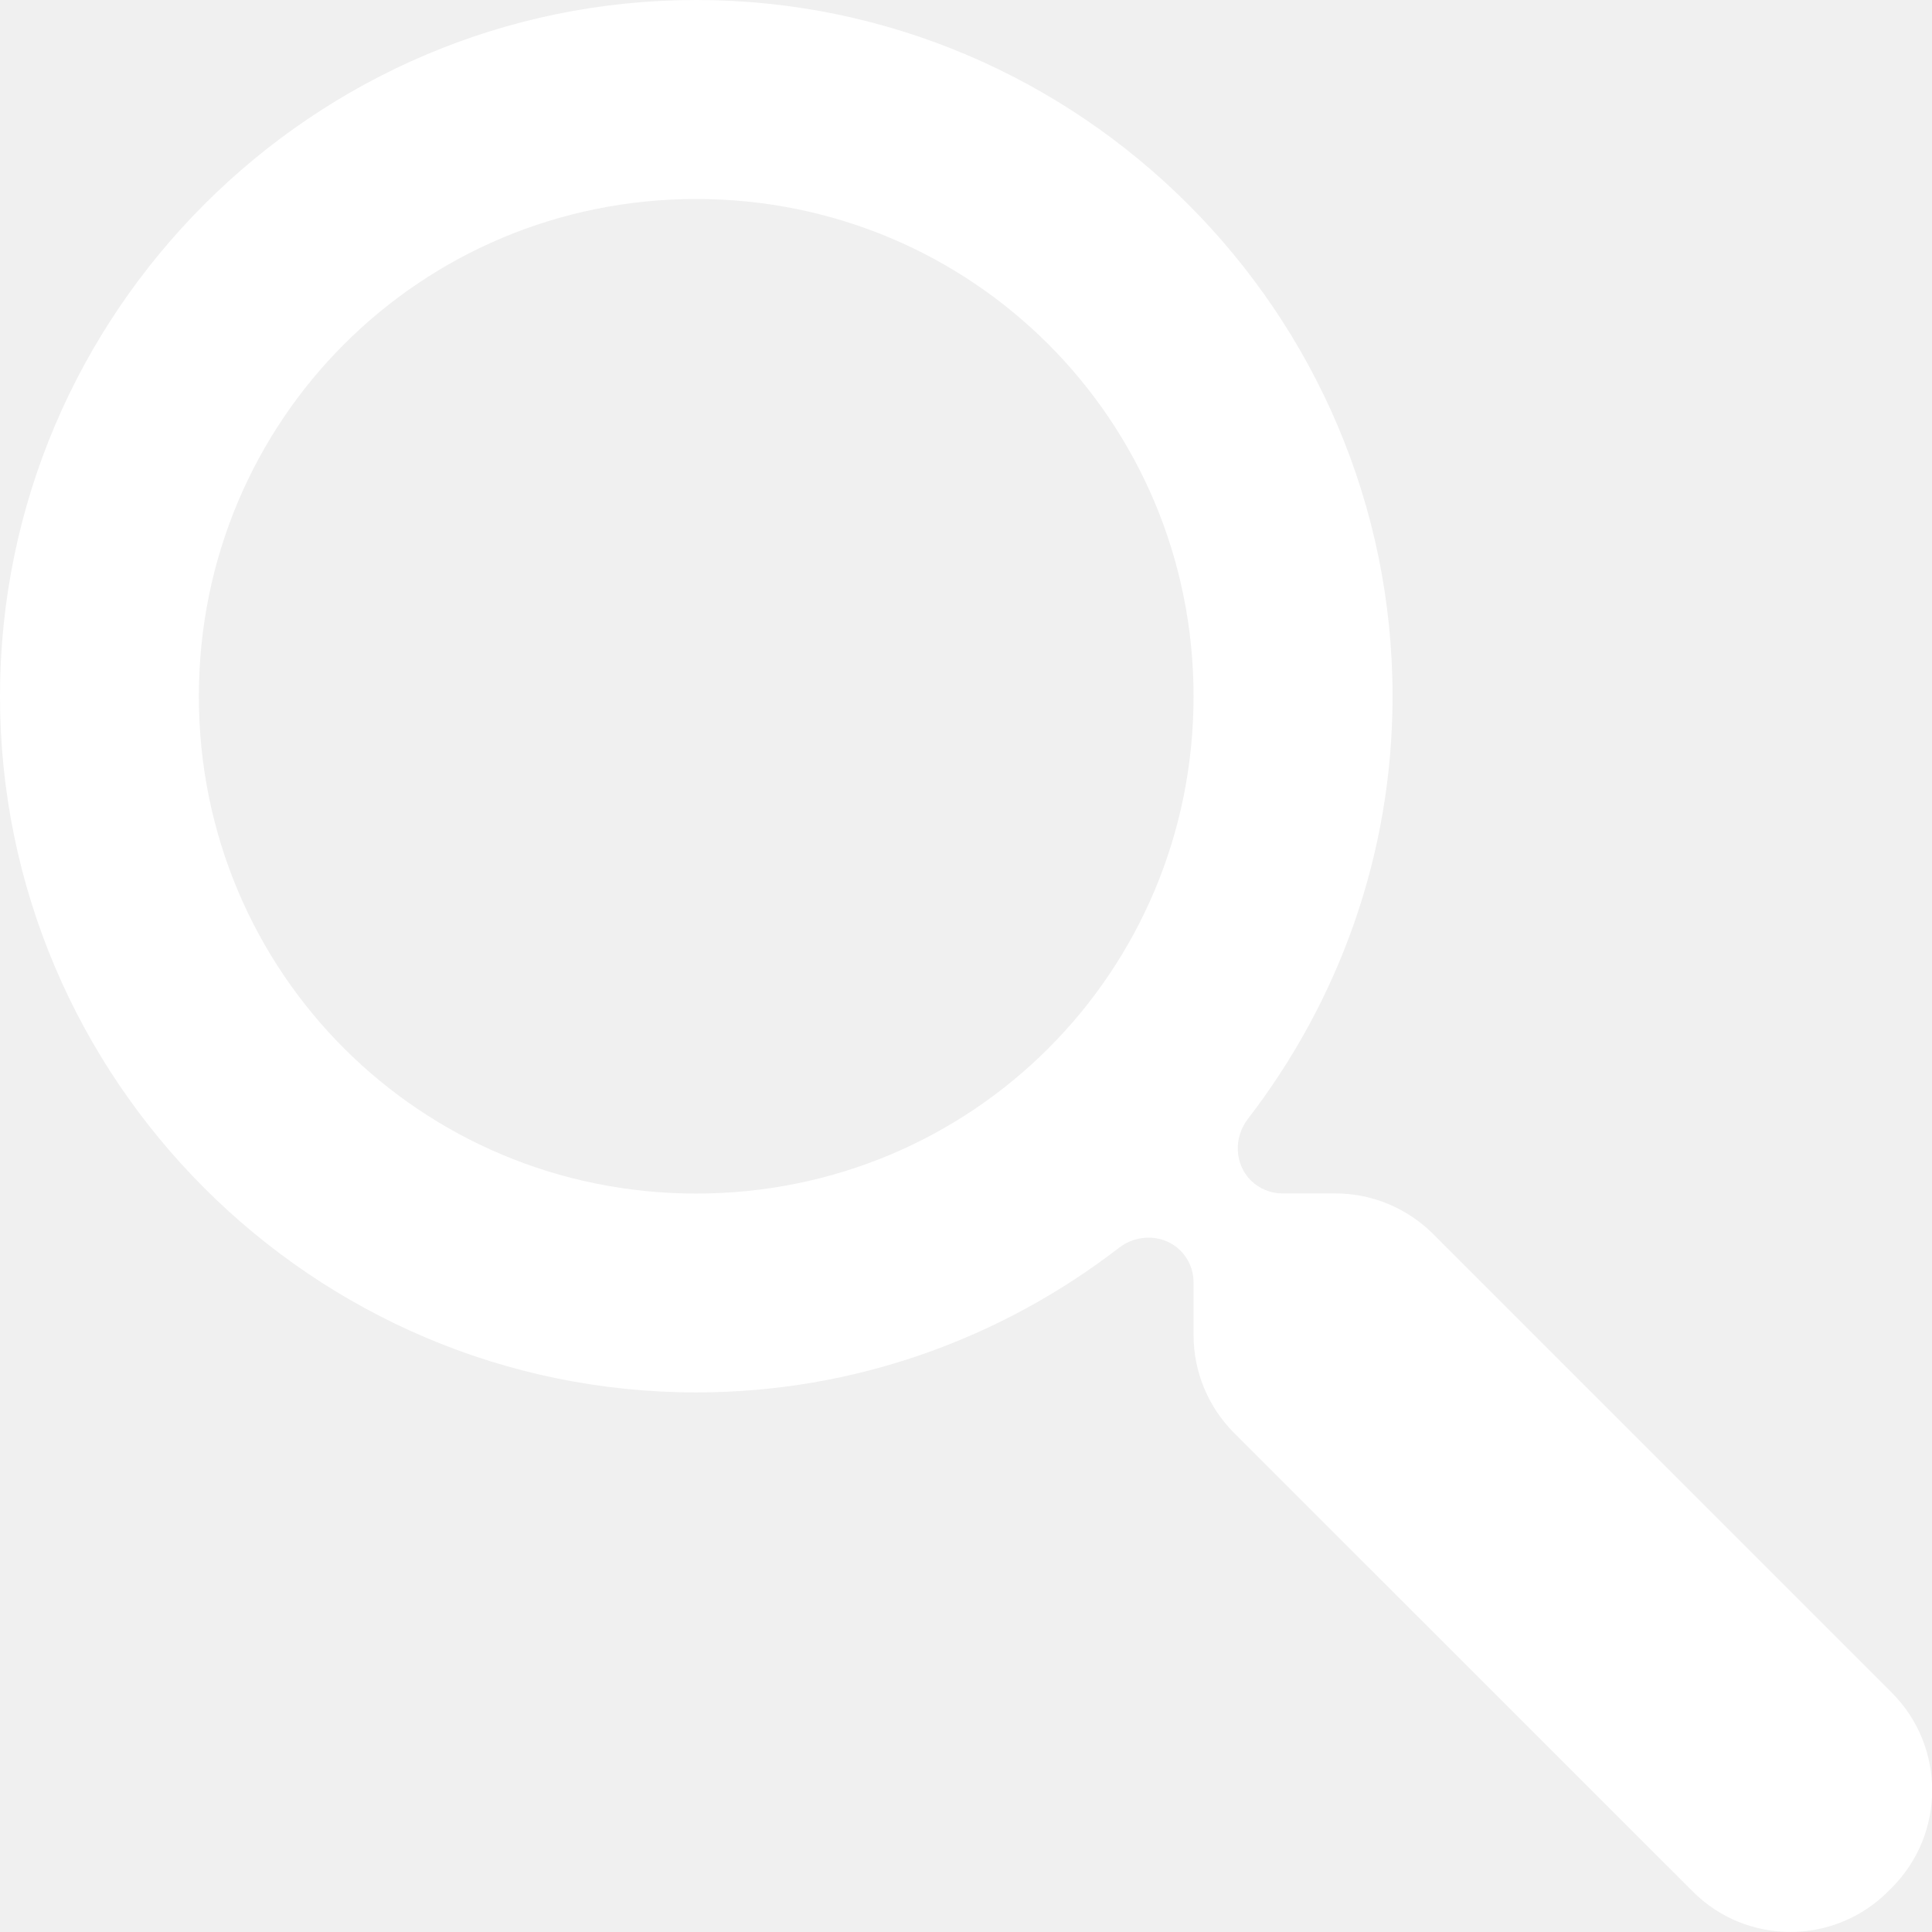
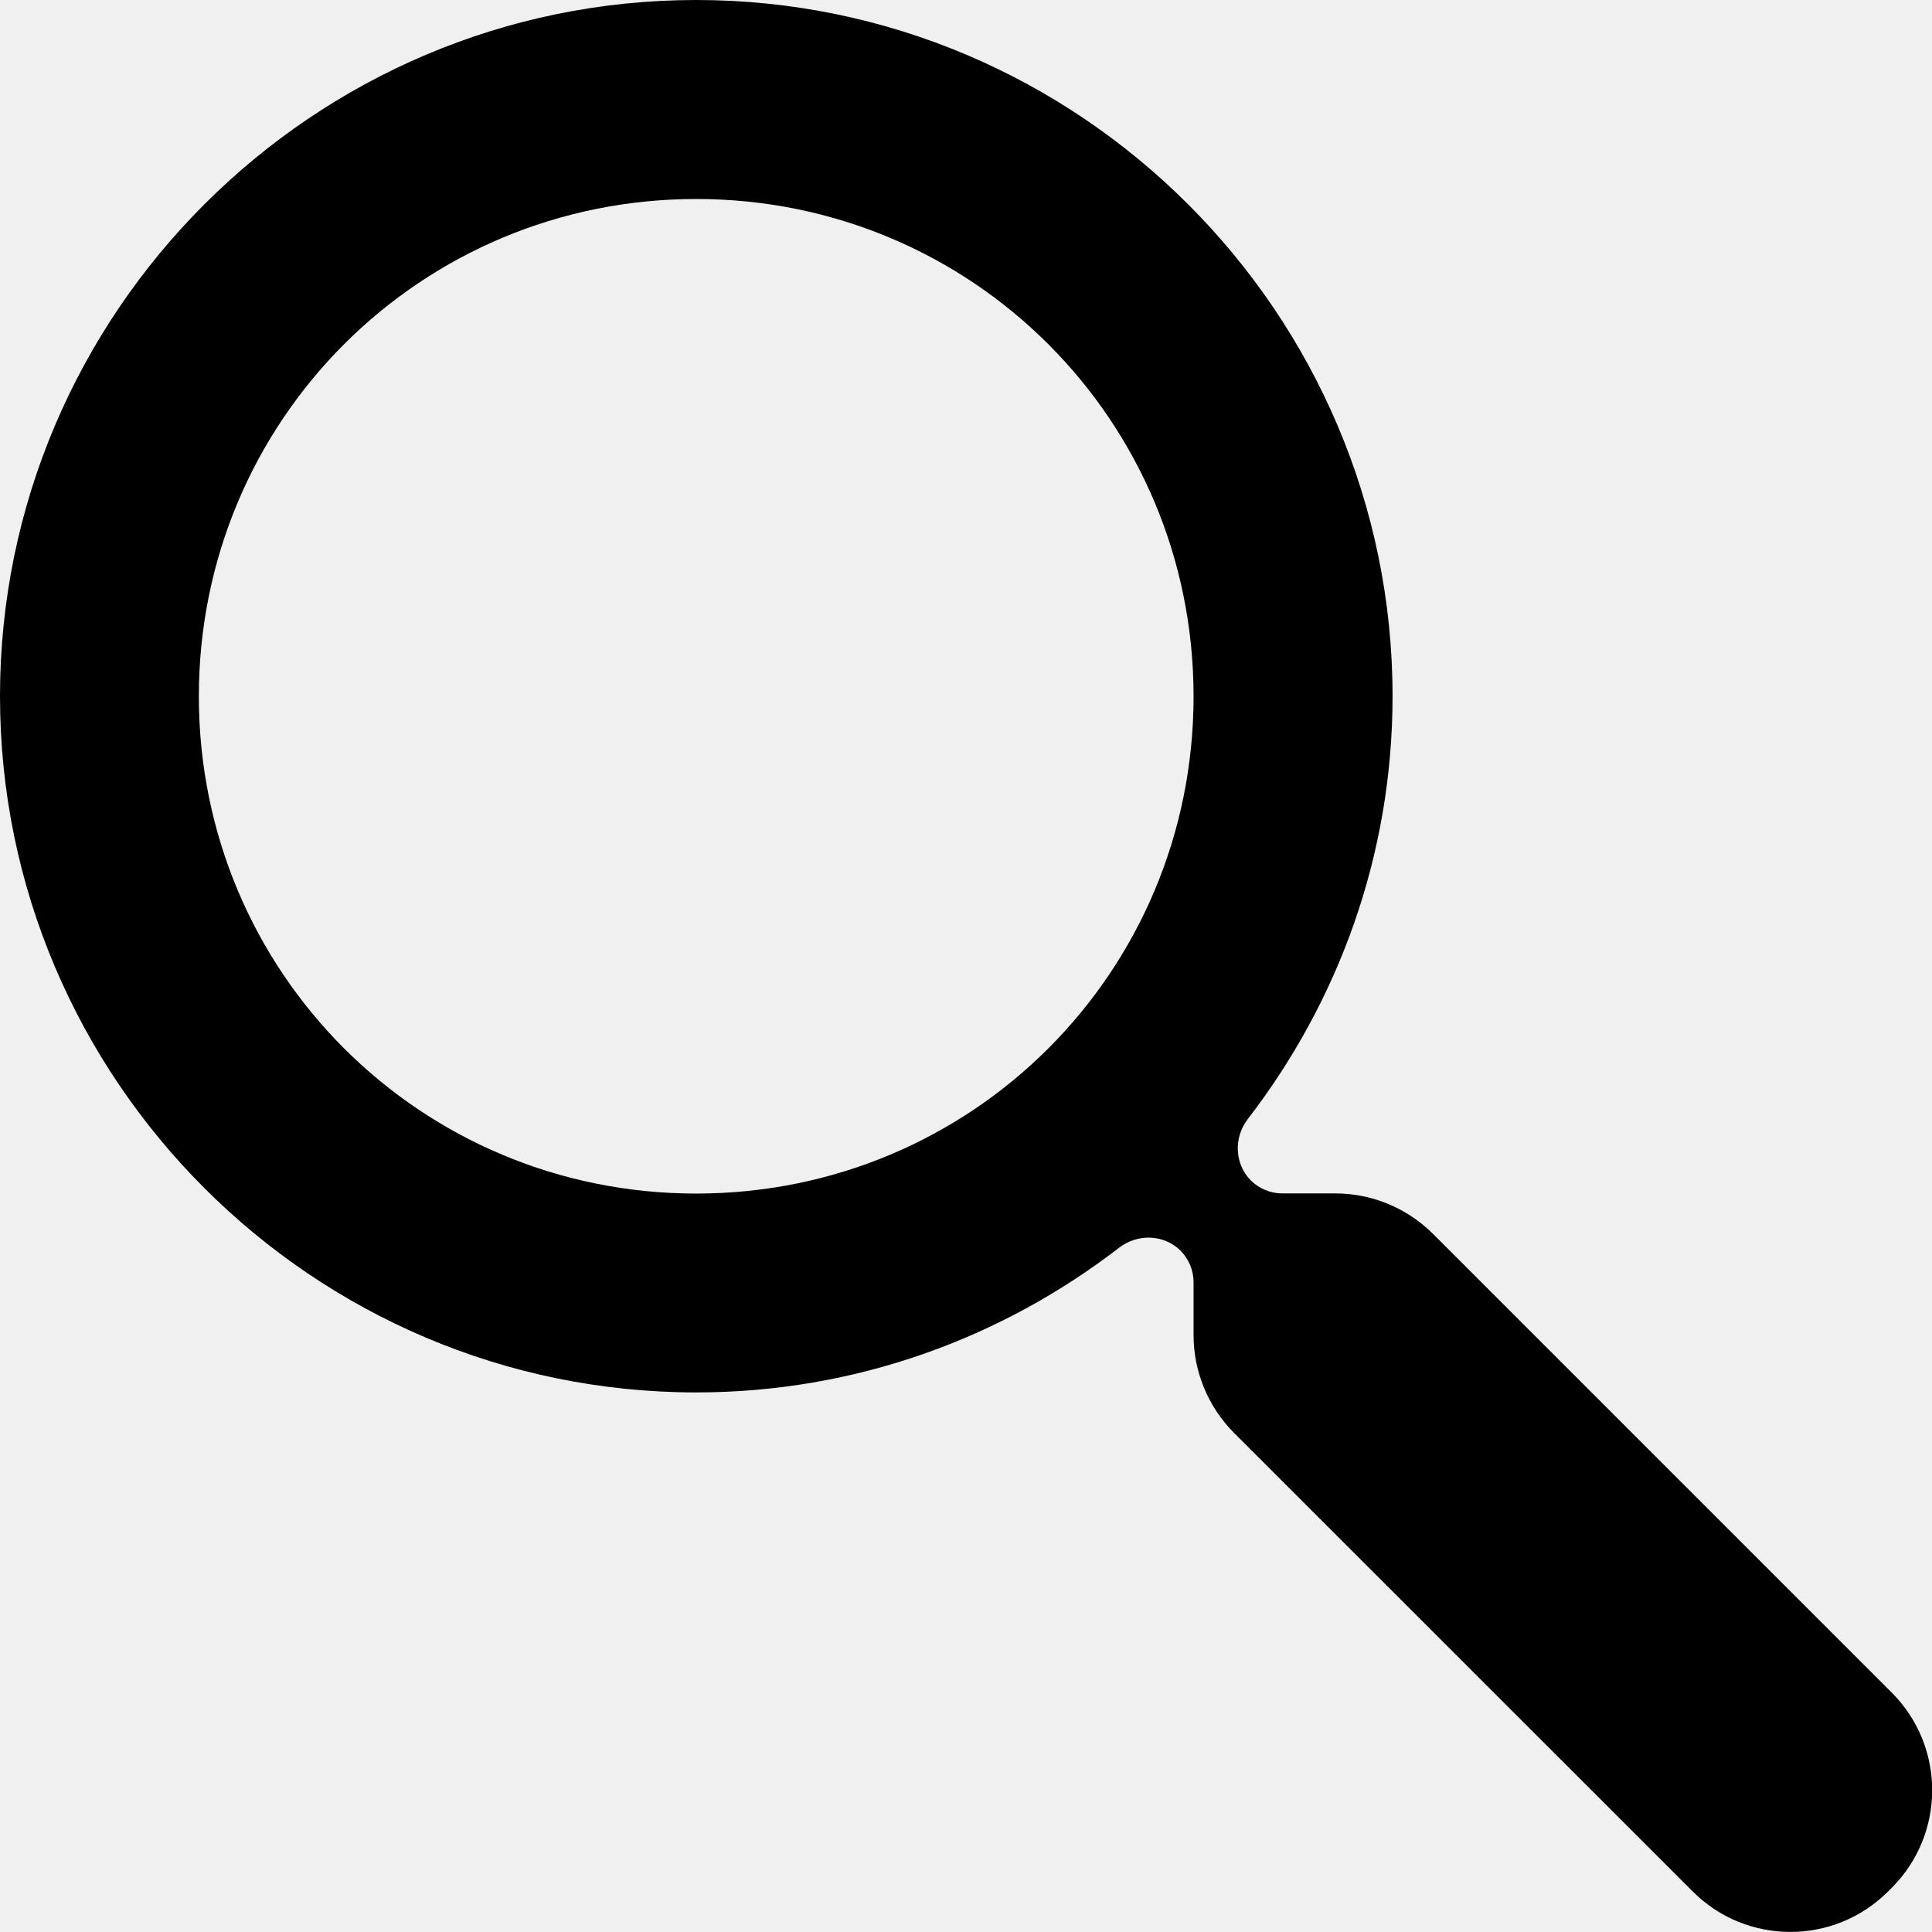
- <svg xmlns="http://www.w3.org/2000/svg" width="14" height="14" viewBox="0 0 14 14" fill="white">
+ <svg xmlns="http://www.w3.org/2000/svg" viewBox="0 0 14 14">
  <path fill-rule="evenodd" clip-rule="evenodd" d="M0 5.045C0 2.267 2.267 0 5.045 0C7.823 0 10.091 2.267 10.091 5.045C10.091 6.197 9.698 7.258 9.042 8.109C8.939 8.243 8.945 8.434 9.064 8.554C9.125 8.614 9.207 8.648 9.292 8.648H9.677C9.942 8.648 10.196 8.754 10.384 8.941L13.708 12.265C14.099 12.656 14.099 13.289 13.708 13.68L13.681 13.707C13.29 14.097 12.657 14.097 12.267 13.707L8.942 10.383C8.755 10.195 8.649 9.941 8.649 9.675V9.291C8.649 9.206 8.615 9.124 8.555 9.063C8.435 8.944 8.244 8.938 8.11 9.041C7.259 9.697 6.198 10.09 5.045 10.09C2.267 10.09 0 7.823 0 5.045ZM8.649 5.046C8.649 3.047 7.044 1.442 5.045 1.442C3.046 1.442 1.441 3.047 1.441 5.046C1.441 7.045 3.046 8.649 5.045 8.649C7.044 8.649 8.649 7.045 8.649 5.046Z" />
</svg>
